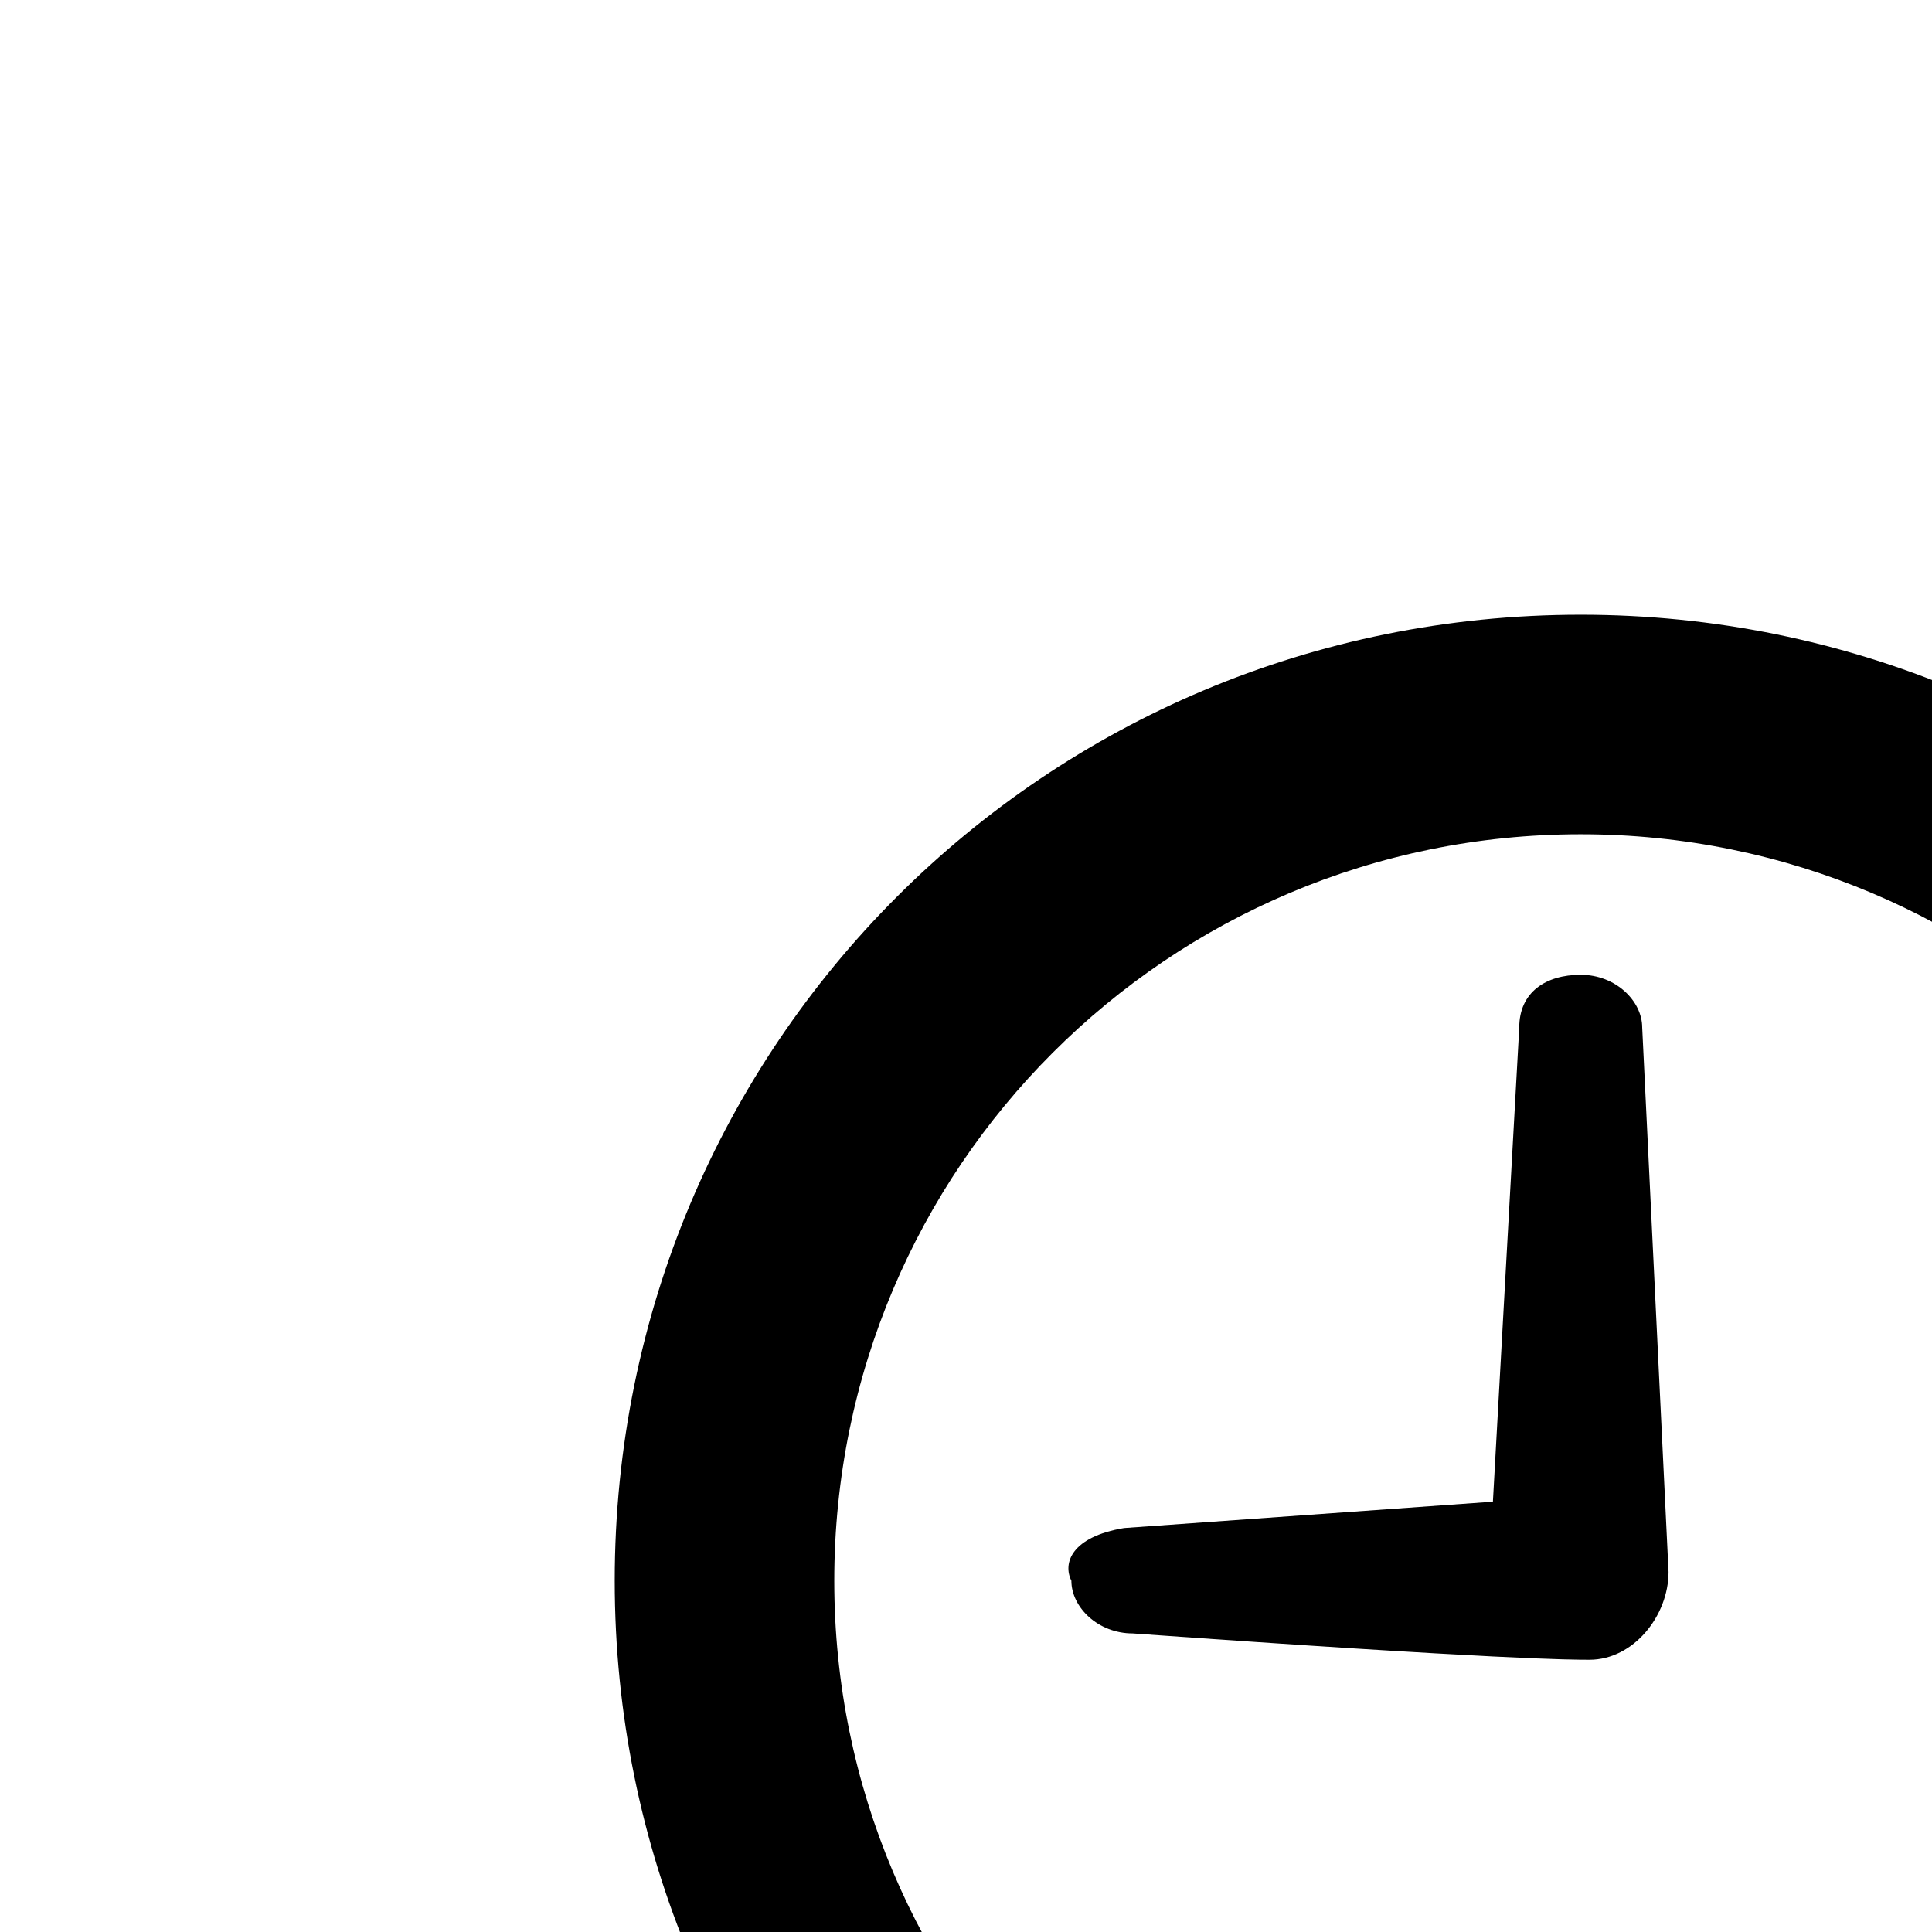
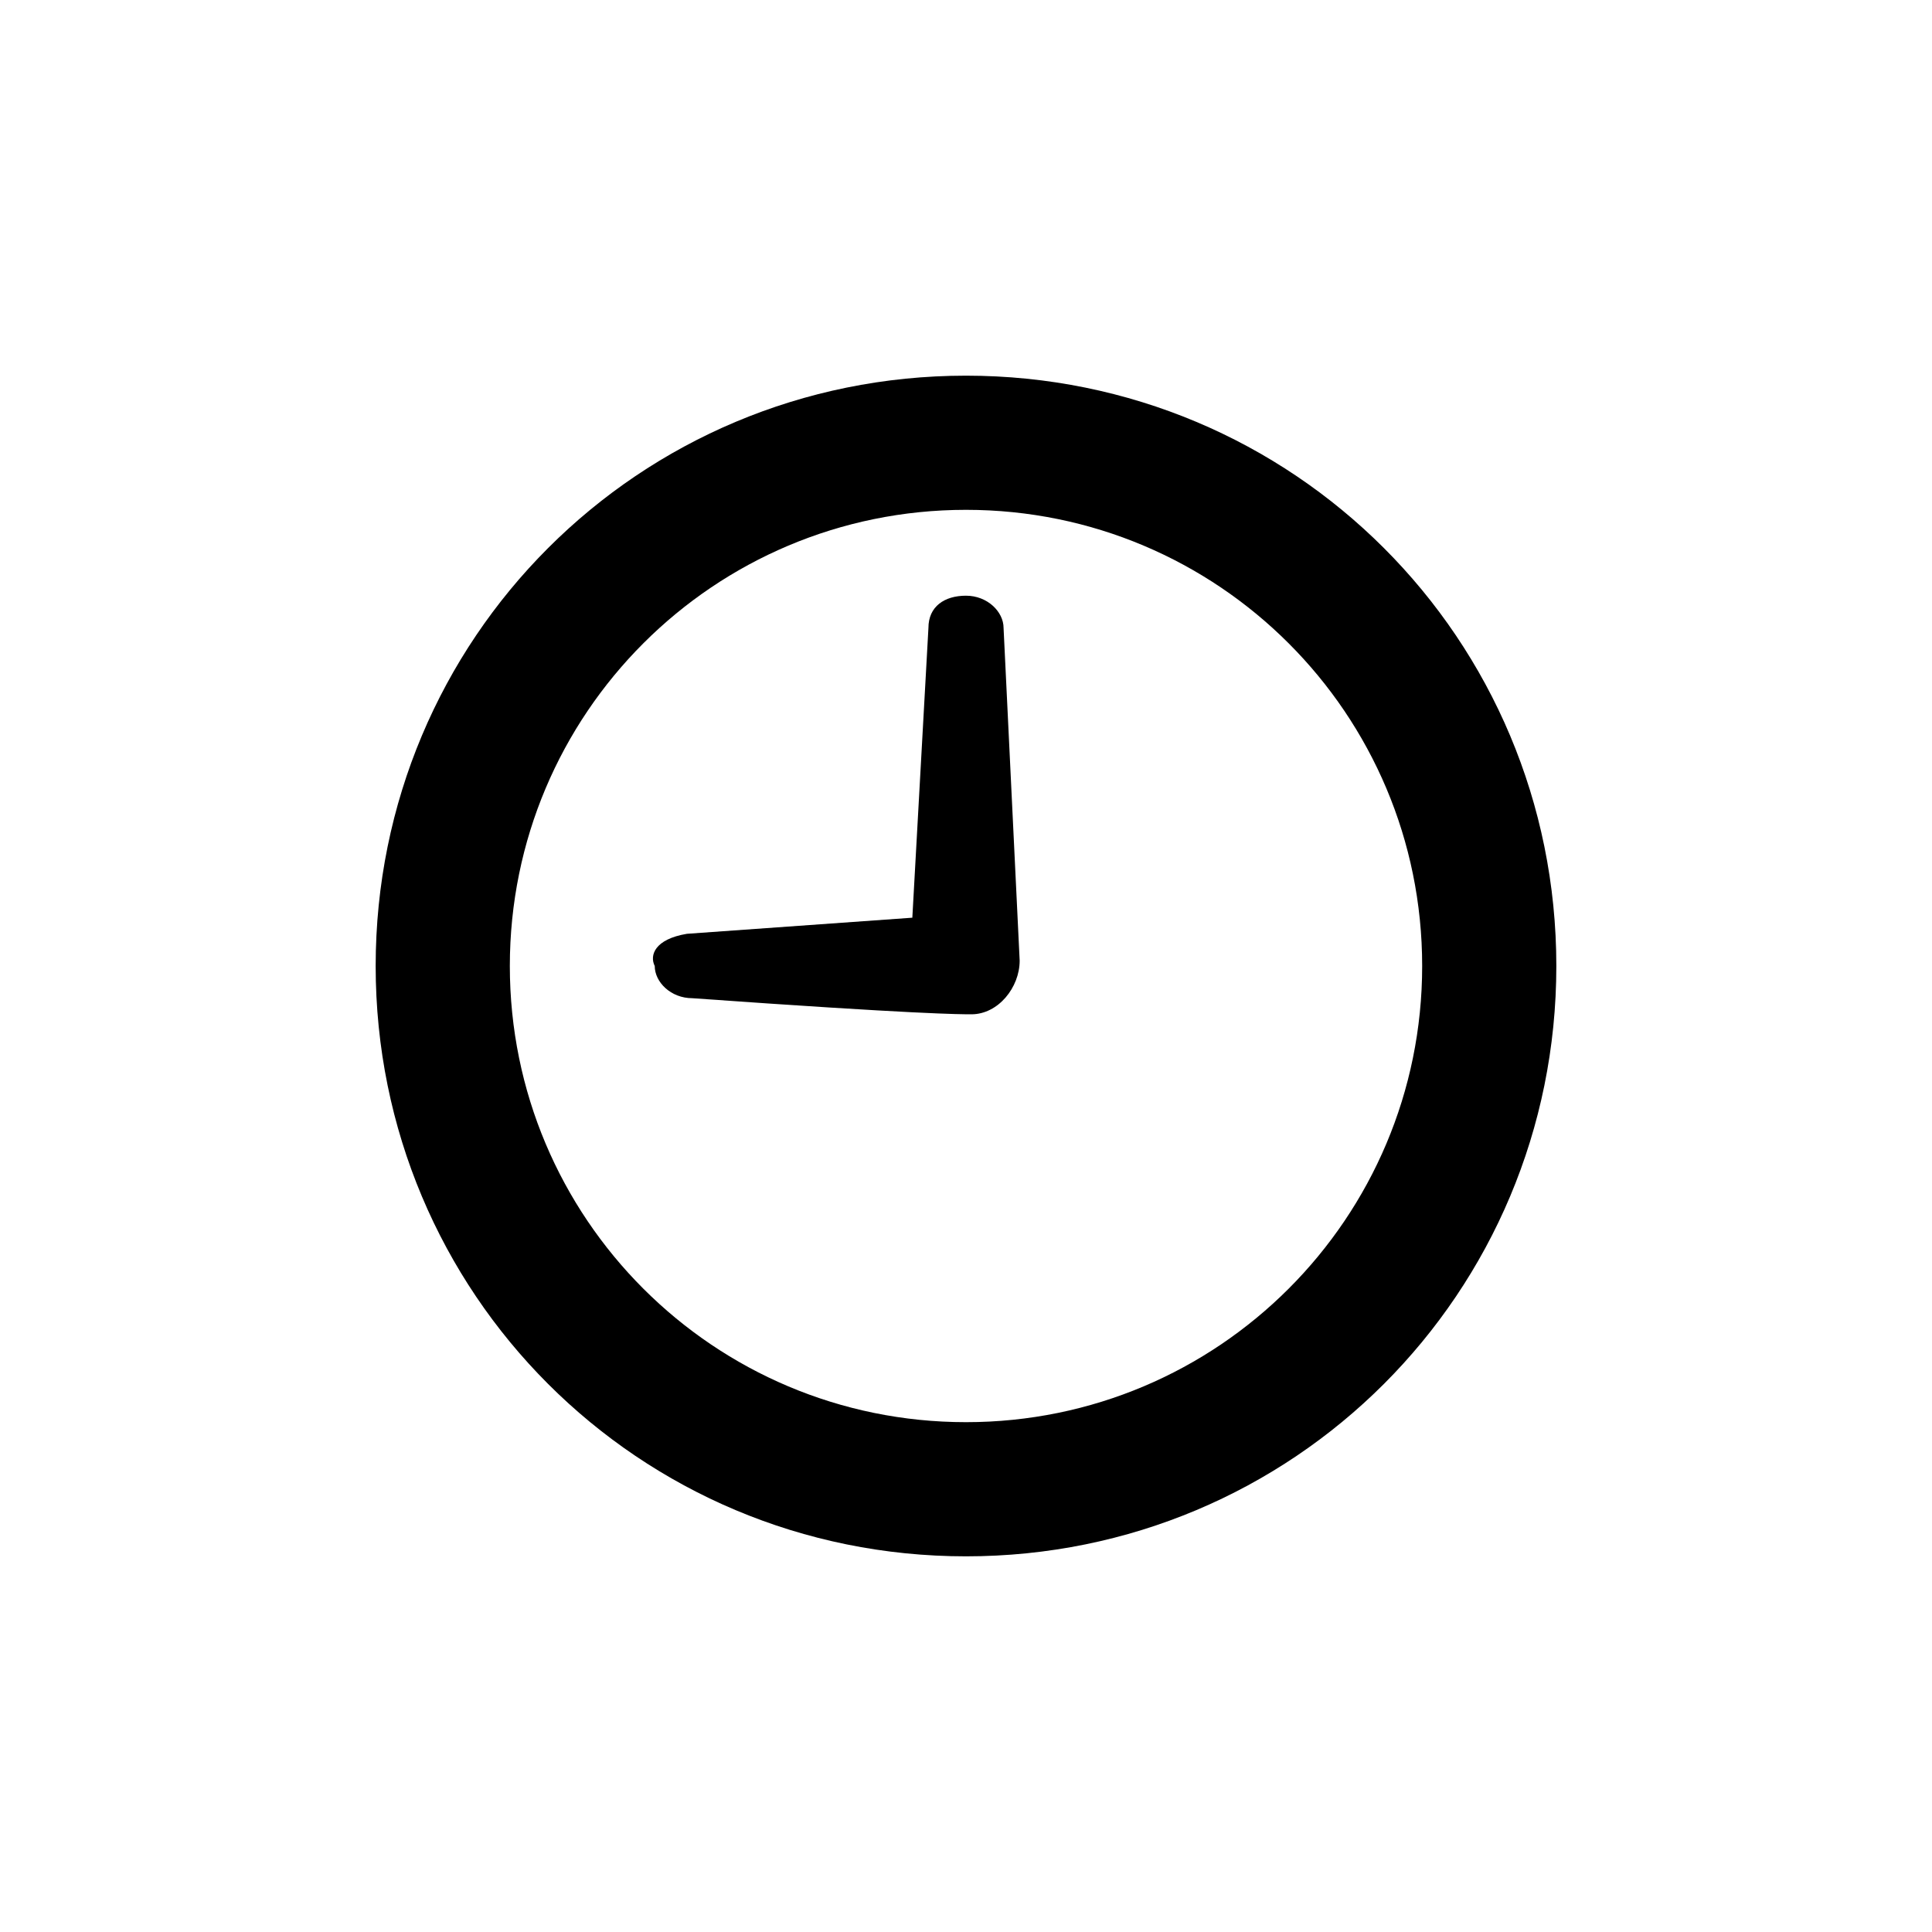
- <svg xmlns="http://www.w3.org/2000/svg" viewbox="0 0 36 36" fill="currentColor" focusable="false">
+ <svg xmlns="http://www.w3.org/2000/svg" width="36" height="36" viewBox="0 0 36 36" fill="currentColor" focusable="false">
  <path d="M17 17.1L12.8 17.4C12.2 17.5 12.1 17.8 12.2 18C12.2 18.3 12.5 18.6 12.9 18.6C17.1 18.9 17.9 18.9 18.1 18.9C18.6 18.9 19 18.4 19 17.9L18.7 11.7C18.7 11.4 18.4 11.1 18 11.1C17.6 11.1 17.3 11.3 17.3 11.7L17 17.1Z" />
  <path fill-rule="evenodd" clip-rule="evenodd" d="M29 18C29 11.9 24.1 7 18 7C11.9 7 7 11.9 7 18C7 24.1 11.9 29 18 29C24.1 29 29 24.1 29 18ZM26.5 18C26.5 22.7 22.7 26.5 18 26.5C13.3 26.5 9.5 22.7 9.5 18C9.5 13.3 13.3 9.5 18 9.5C22.7 9.5 26.5 13.3 26.5 18Z" />
</svg>
